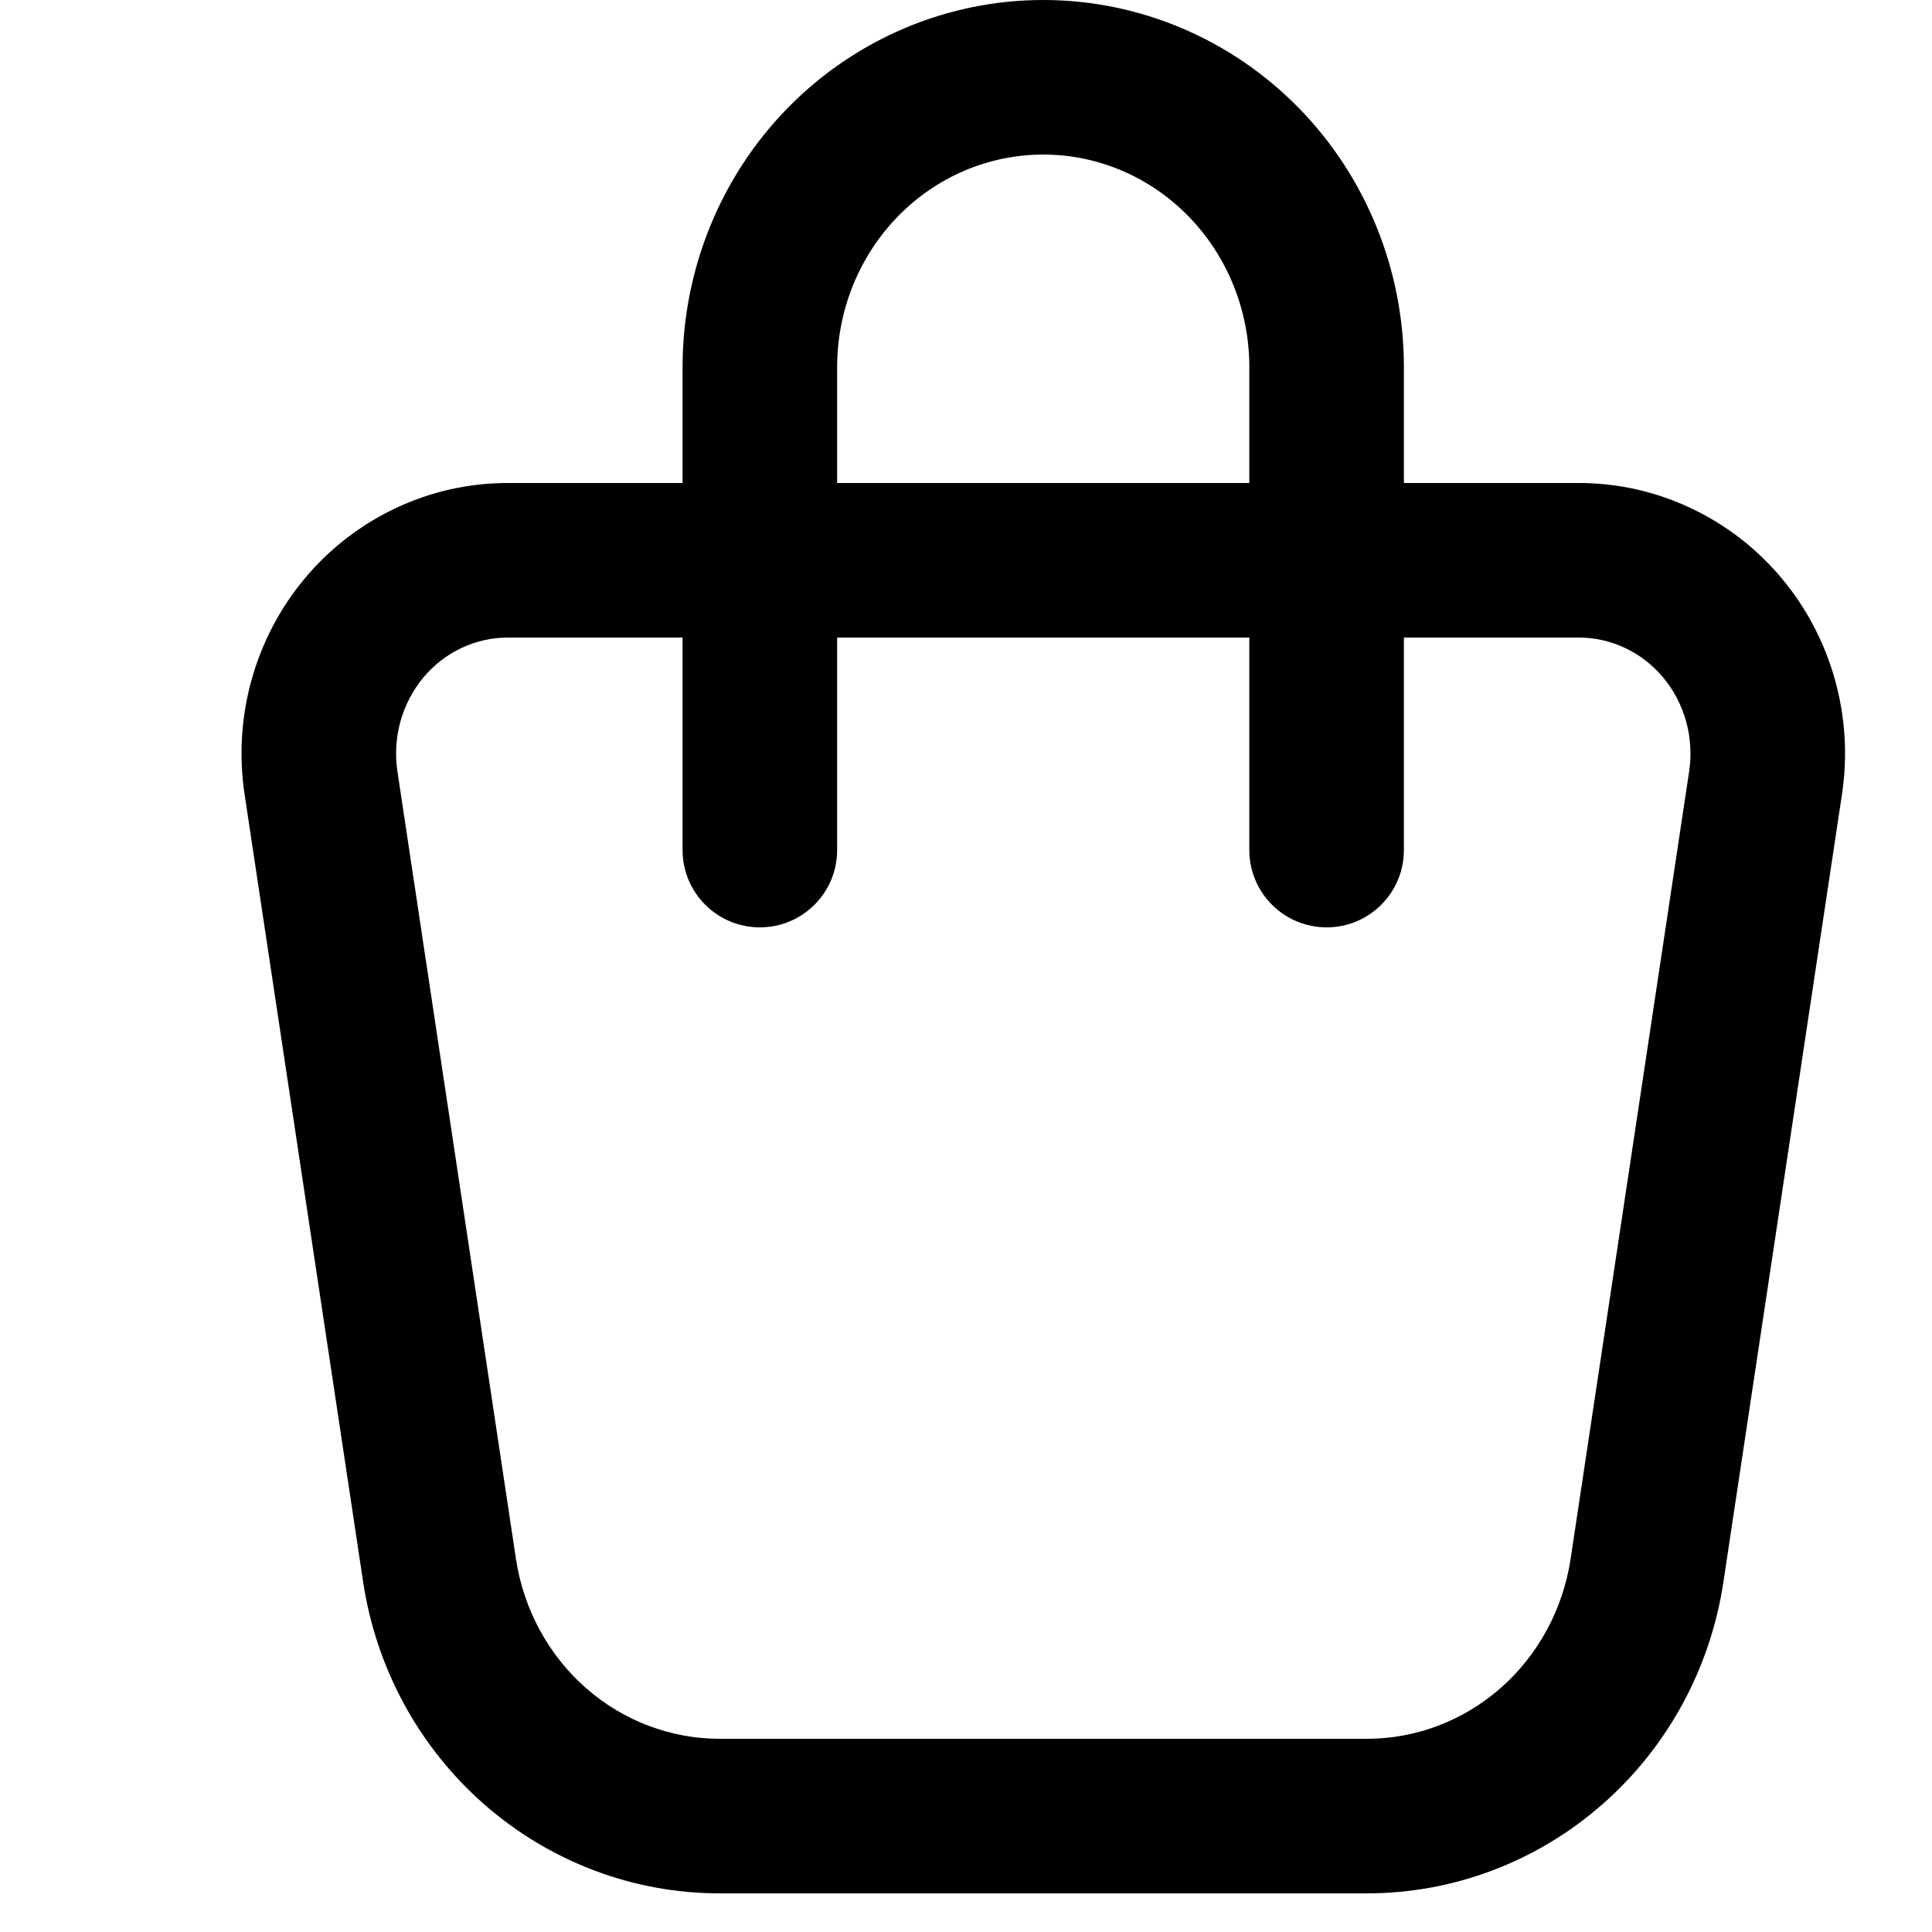
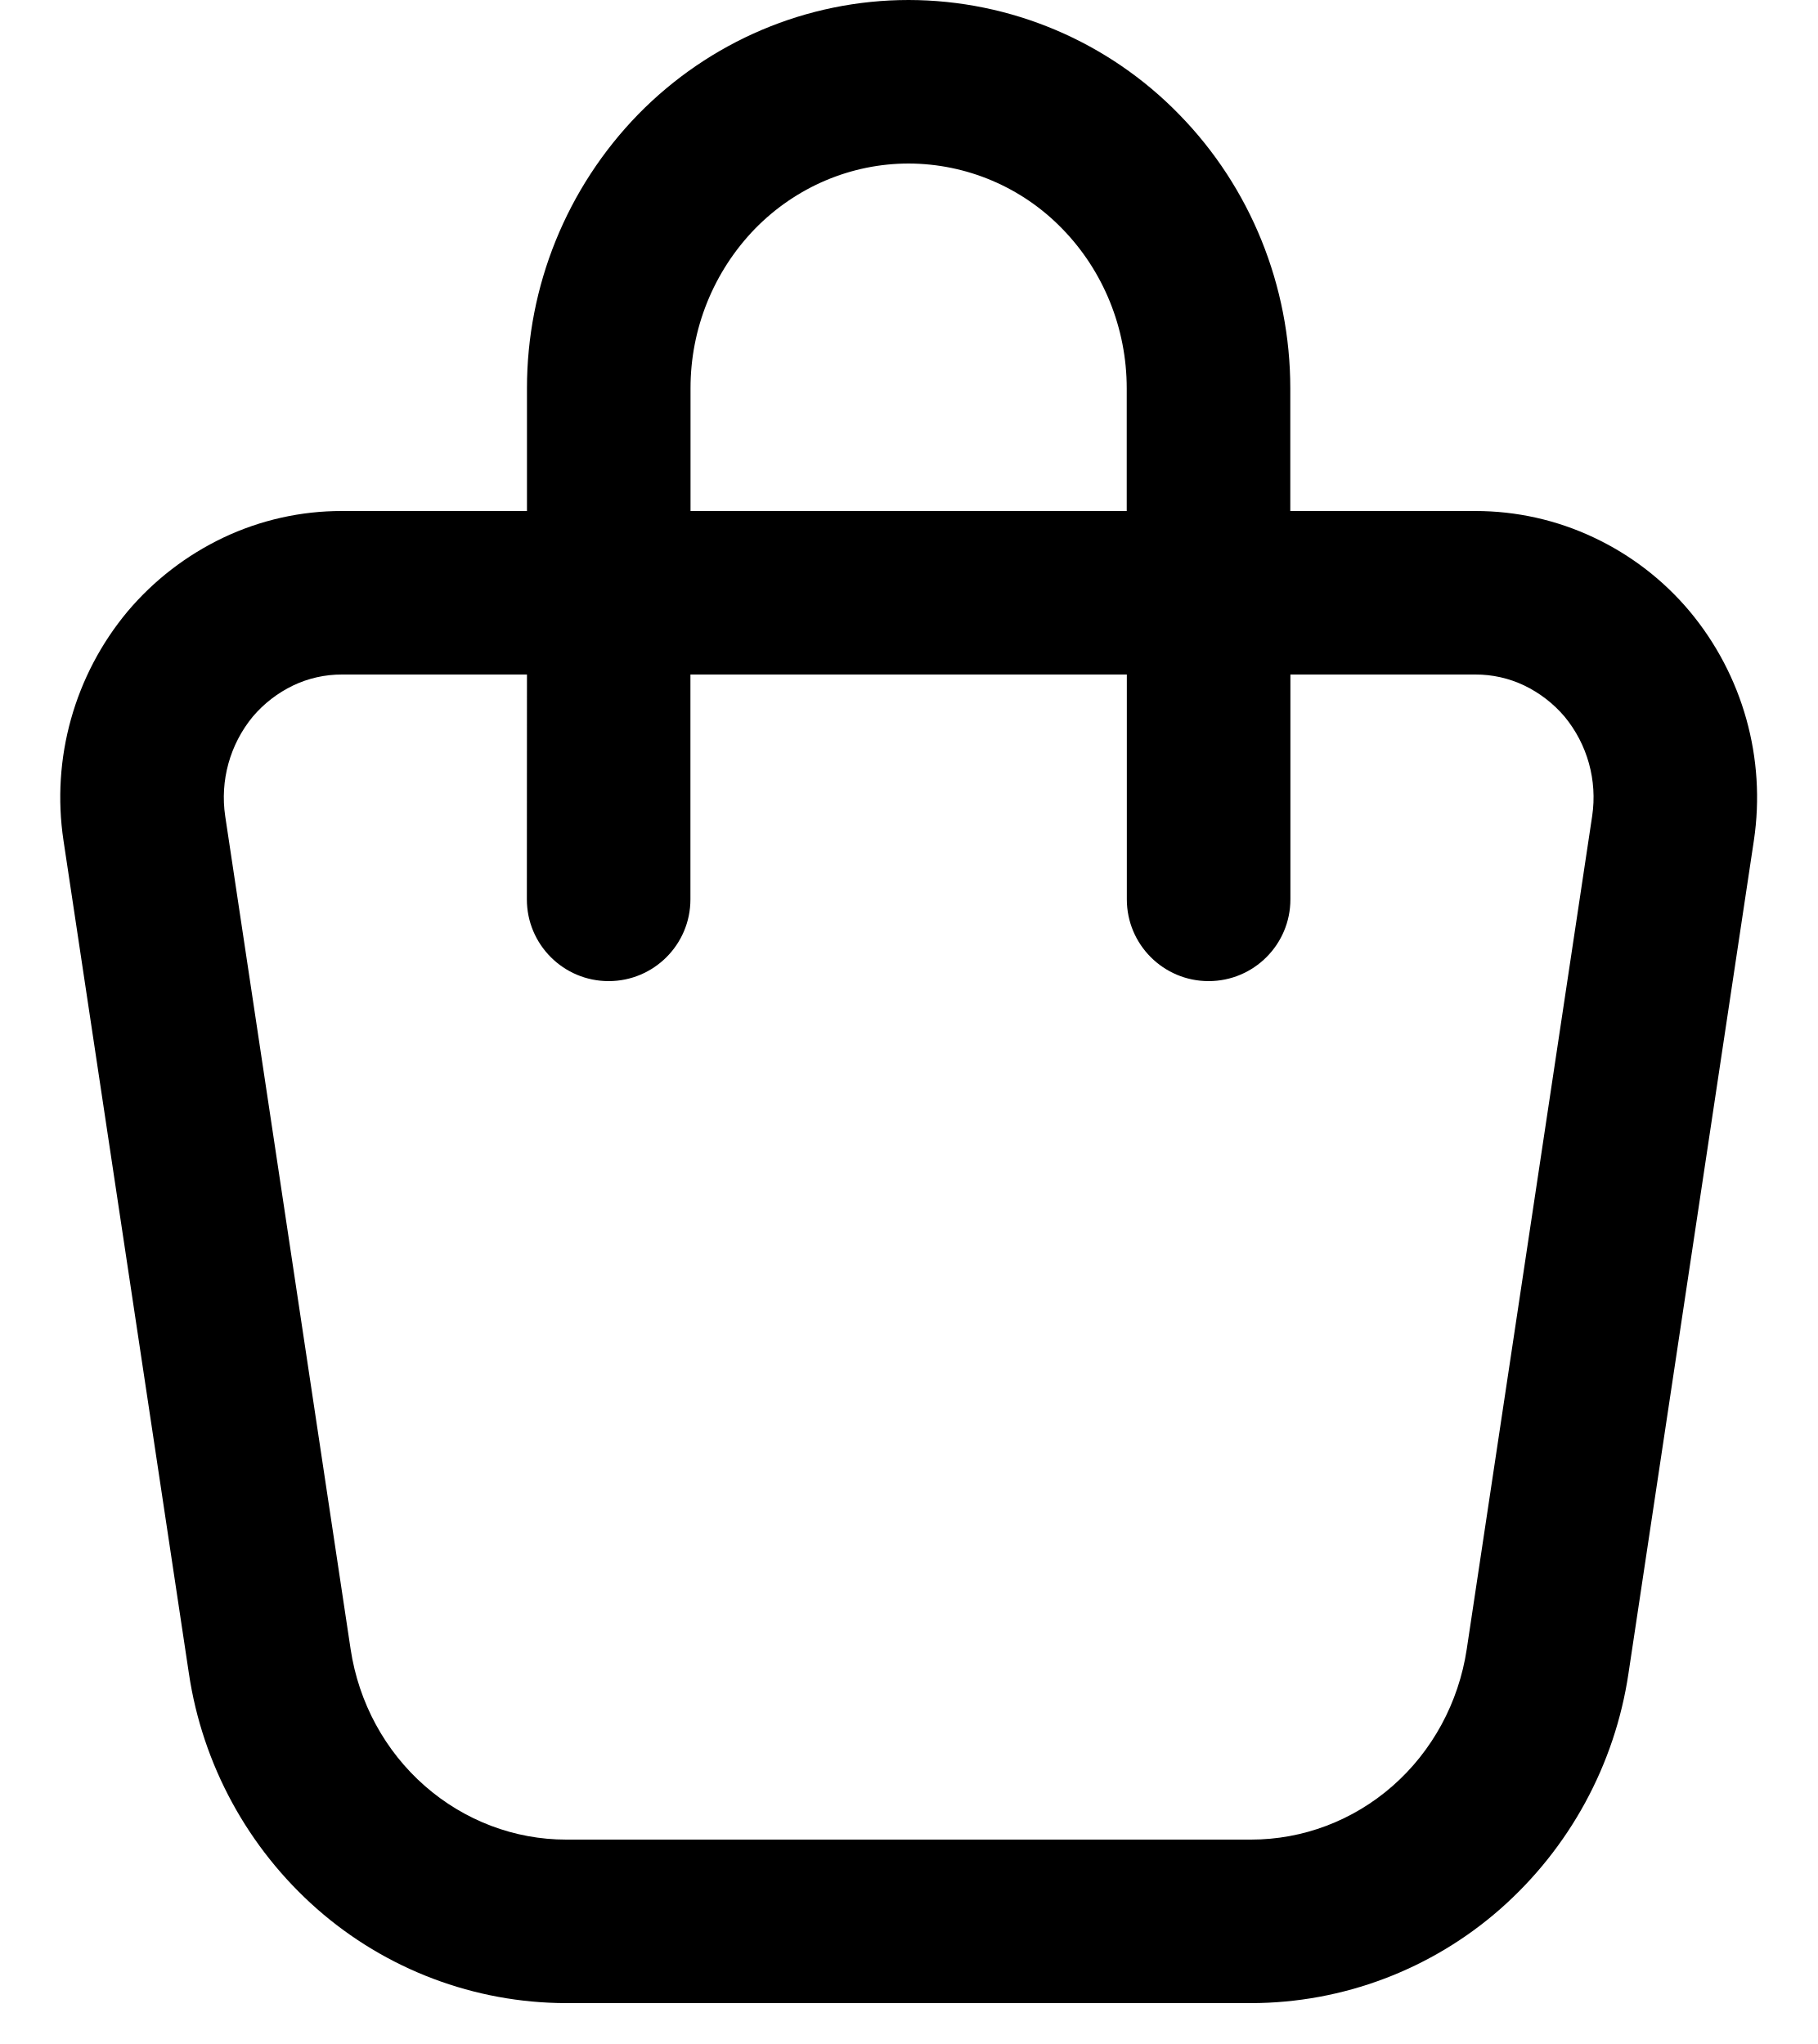
- <svg xmlns="http://www.w3.org/2000/svg" width="18" height="18" viewBox="0 0 15 20" fill="currentColor">
-   <path fill-rule="evenodd" clip-rule="evenodd" d="M8.3 1.6C7.739 1.6 7.199 1.827 6.797 2.238C6.395 2.649 6.166 3.211 6.166 3.8V5H10.433V3.8C10.433 3.211 10.204 2.649 9.802 2.238C9.4 1.827 8.86 1.6 8.3 1.6ZM12.033 5V3.8C12.033 2.798 11.644 1.833 10.946 1.119C10.247 0.405 9.296 0 8.3 0C7.303 0 6.352 0.405 5.653 1.119C4.955 1.833 4.566 2.798 4.566 3.8V5H2.756M4.566 6.6H2.756C2.592 6.6 2.43 6.636 2.279 6.707C2.129 6.777 1.994 6.881 1.884 7.012C1.775 7.143 1.693 7.297 1.646 7.466C1.599 7.634 1.588 7.811 1.614 7.985C1.614 7.985 1.614 7.985 1.614 7.985L2.841 16.137C2.92 16.661 3.179 17.135 3.567 17.476C3.954 17.815 4.445 18 4.949 18C4.949 18 4.949 18 4.949 18H11.65C12.154 18 12.645 17.816 13.033 17.476C13.421 17.135 13.68 16.661 13.759 16.137L14.986 7.985C15.012 7.811 15.001 7.634 14.954 7.466C14.907 7.297 14.825 7.143 14.716 7.012C14.606 6.881 14.471 6.777 14.321 6.707C14.171 6.636 14.008 6.6 13.844 6.6H12.033V8.8C12.033 9.242 11.675 9.6 11.233 9.6C10.791 9.6 10.433 9.242 10.433 8.8V6.6H6.166V8.8C6.166 9.242 5.808 9.6 5.366 9.6C4.924 9.6 4.566 9.242 4.566 8.8V6.6ZM12.033 5H13.844C13.844 5 13.844 5 13.844 5C14.244 5 14.639 5.088 15.001 5.259C15.363 5.429 15.684 5.676 15.941 5.983C16.199 6.29 16.387 6.649 16.495 7.035C16.603 7.421 16.628 7.826 16.568 8.223L15.341 16.375C15.341 16.375 15.341 16.375 15.341 16.375C15.207 17.268 14.764 18.086 14.088 18.678C13.412 19.272 12.547 19.6 11.65 19.6C11.65 19.6 11.65 19.6 11.65 19.6H4.949C4.052 19.6 3.188 19.271 2.512 18.678C1.836 18.085 1.393 17.268 1.259 16.375C1.259 16.375 1.259 16.375 1.259 16.375L0.032 8.223C-0.028 7.827 -0.003 7.421 0.105 7.035C0.213 6.649 0.401 6.29 0.659 5.983C0.916 5.676 1.237 5.429 1.599 5.259C1.961 5.088 2.356 5 2.756 5" />
+ <svg xmlns="http://www.w3.org/2000/svg" width="16" height="18" fill="currentColor" viewBox="0.8 0 15 20">
+   <path fill-rule="evenodd" d="M8.3 1.6c-.56 0-1.101.227-1.503.638A2.24 2.24 0 0 0 6.166 3.8V5h4.267V3.8c0-.59-.229-1.15-.631-1.562A2.1 2.1 0 0 0 8.3 1.6M12.033 5V3.8c0-1.002-.389-1.967-1.087-2.68A3.7 3.7 0 0 0 8.3 0c-.997 0-1.948.405-2.647 1.12A3.84 3.84 0 0 0 4.566 3.8V5h-1.81m1.81 1.6h-1.81a1.1 1.1 0 0 0-.477.107 1.2 1.2 0 0 0-.395.305 1.244 1.244 0 0 0-.27.973l1.227 8.152c.079.524.338.998.726 1.338S4.445 18 4.949 18h6.7c.505 0 .996-.184 1.384-.524s.647-.815.726-1.339l1.227-8.152a1.24 1.24 0 0 0-.27-.973 1.2 1.2 0 0 0-.395-.305 1.1 1.1 0 0 0-.477-.107h-1.81v2.2a.8.8 0 0 1-1.6 0V6.6H6.165v2.2a.8.8 0 1 1-1.6 0zM12.033 5h1.81c.401 0 .796.088 1.158.259.362.17.683.417.94.724a2.844 2.844 0 0 1 .627 2.24l-1.227 8.152a3.82 3.82 0 0 1-1.253 2.303 3.7 3.7 0 0 1-2.438.922h-6.7a3.7 3.7 0 0 1-2.438-.922 3.82 3.82 0 0 1-1.253-2.303L.032 8.223a2.84 2.84 0 0 1 .627-2.24 2.8 2.8 0 0 1 .94-.724A2.7 2.7 0 0 1 2.756 5" clip-rule="evenodd" />
</svg>
